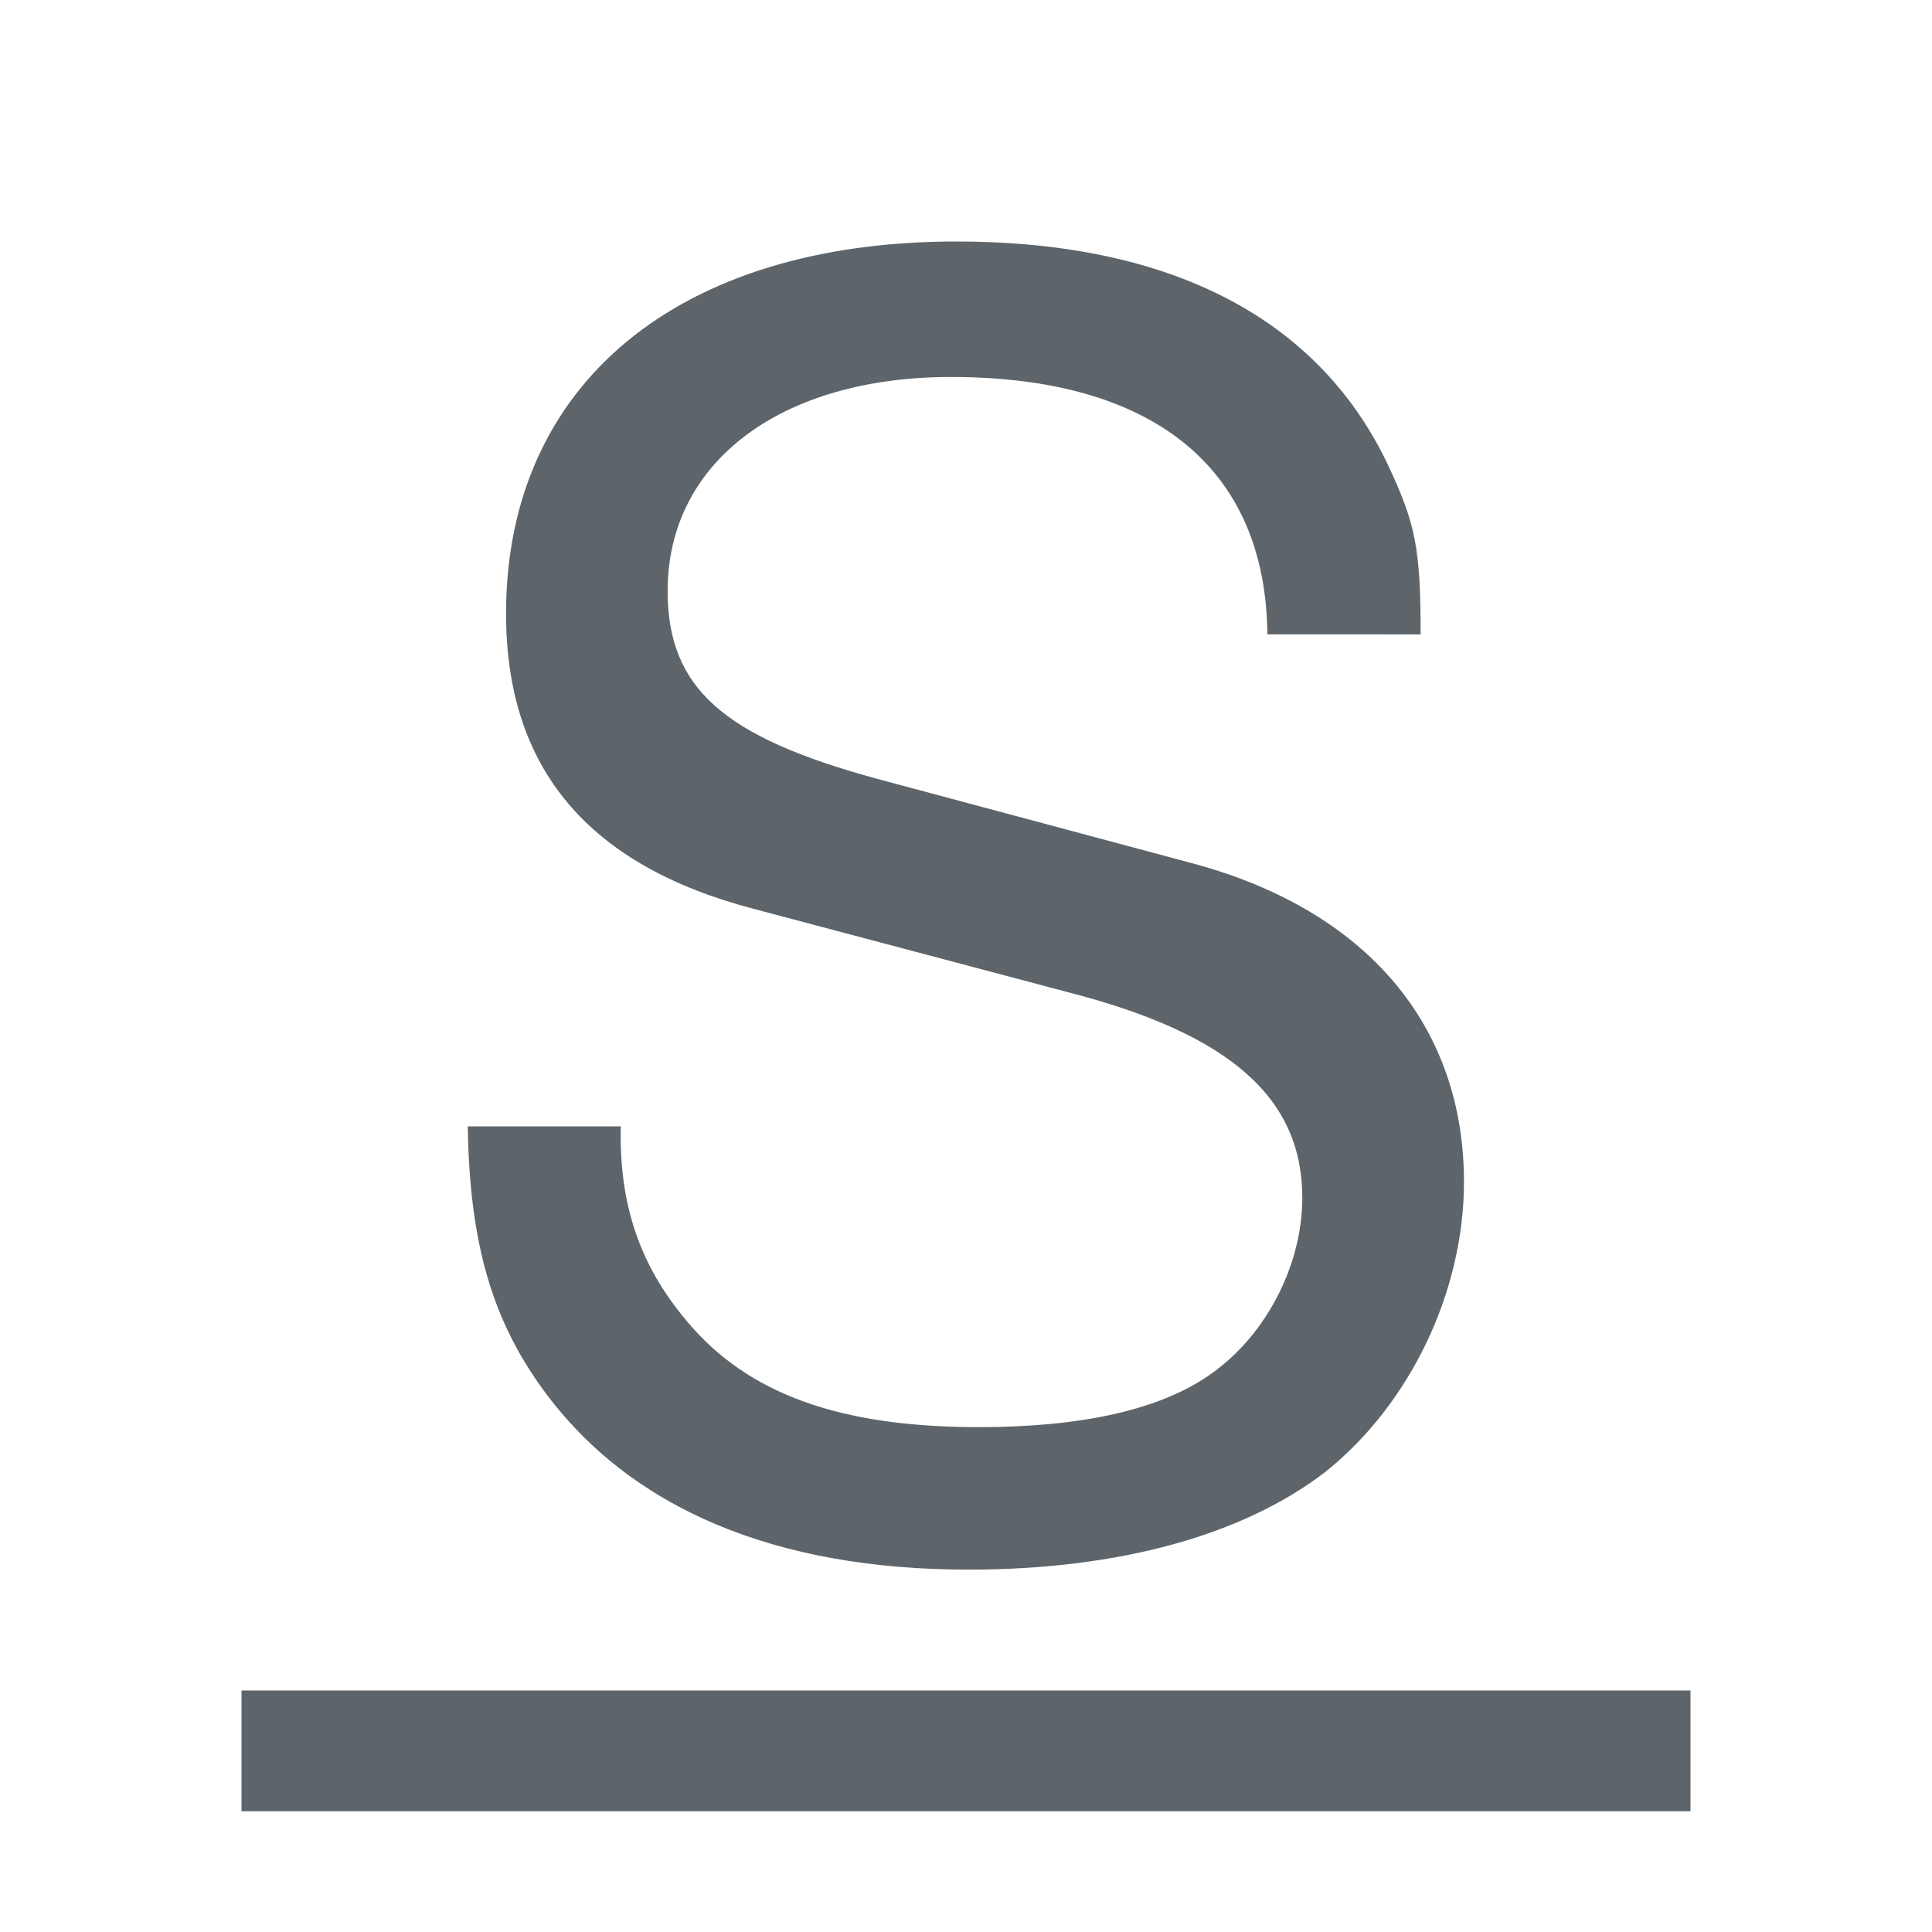
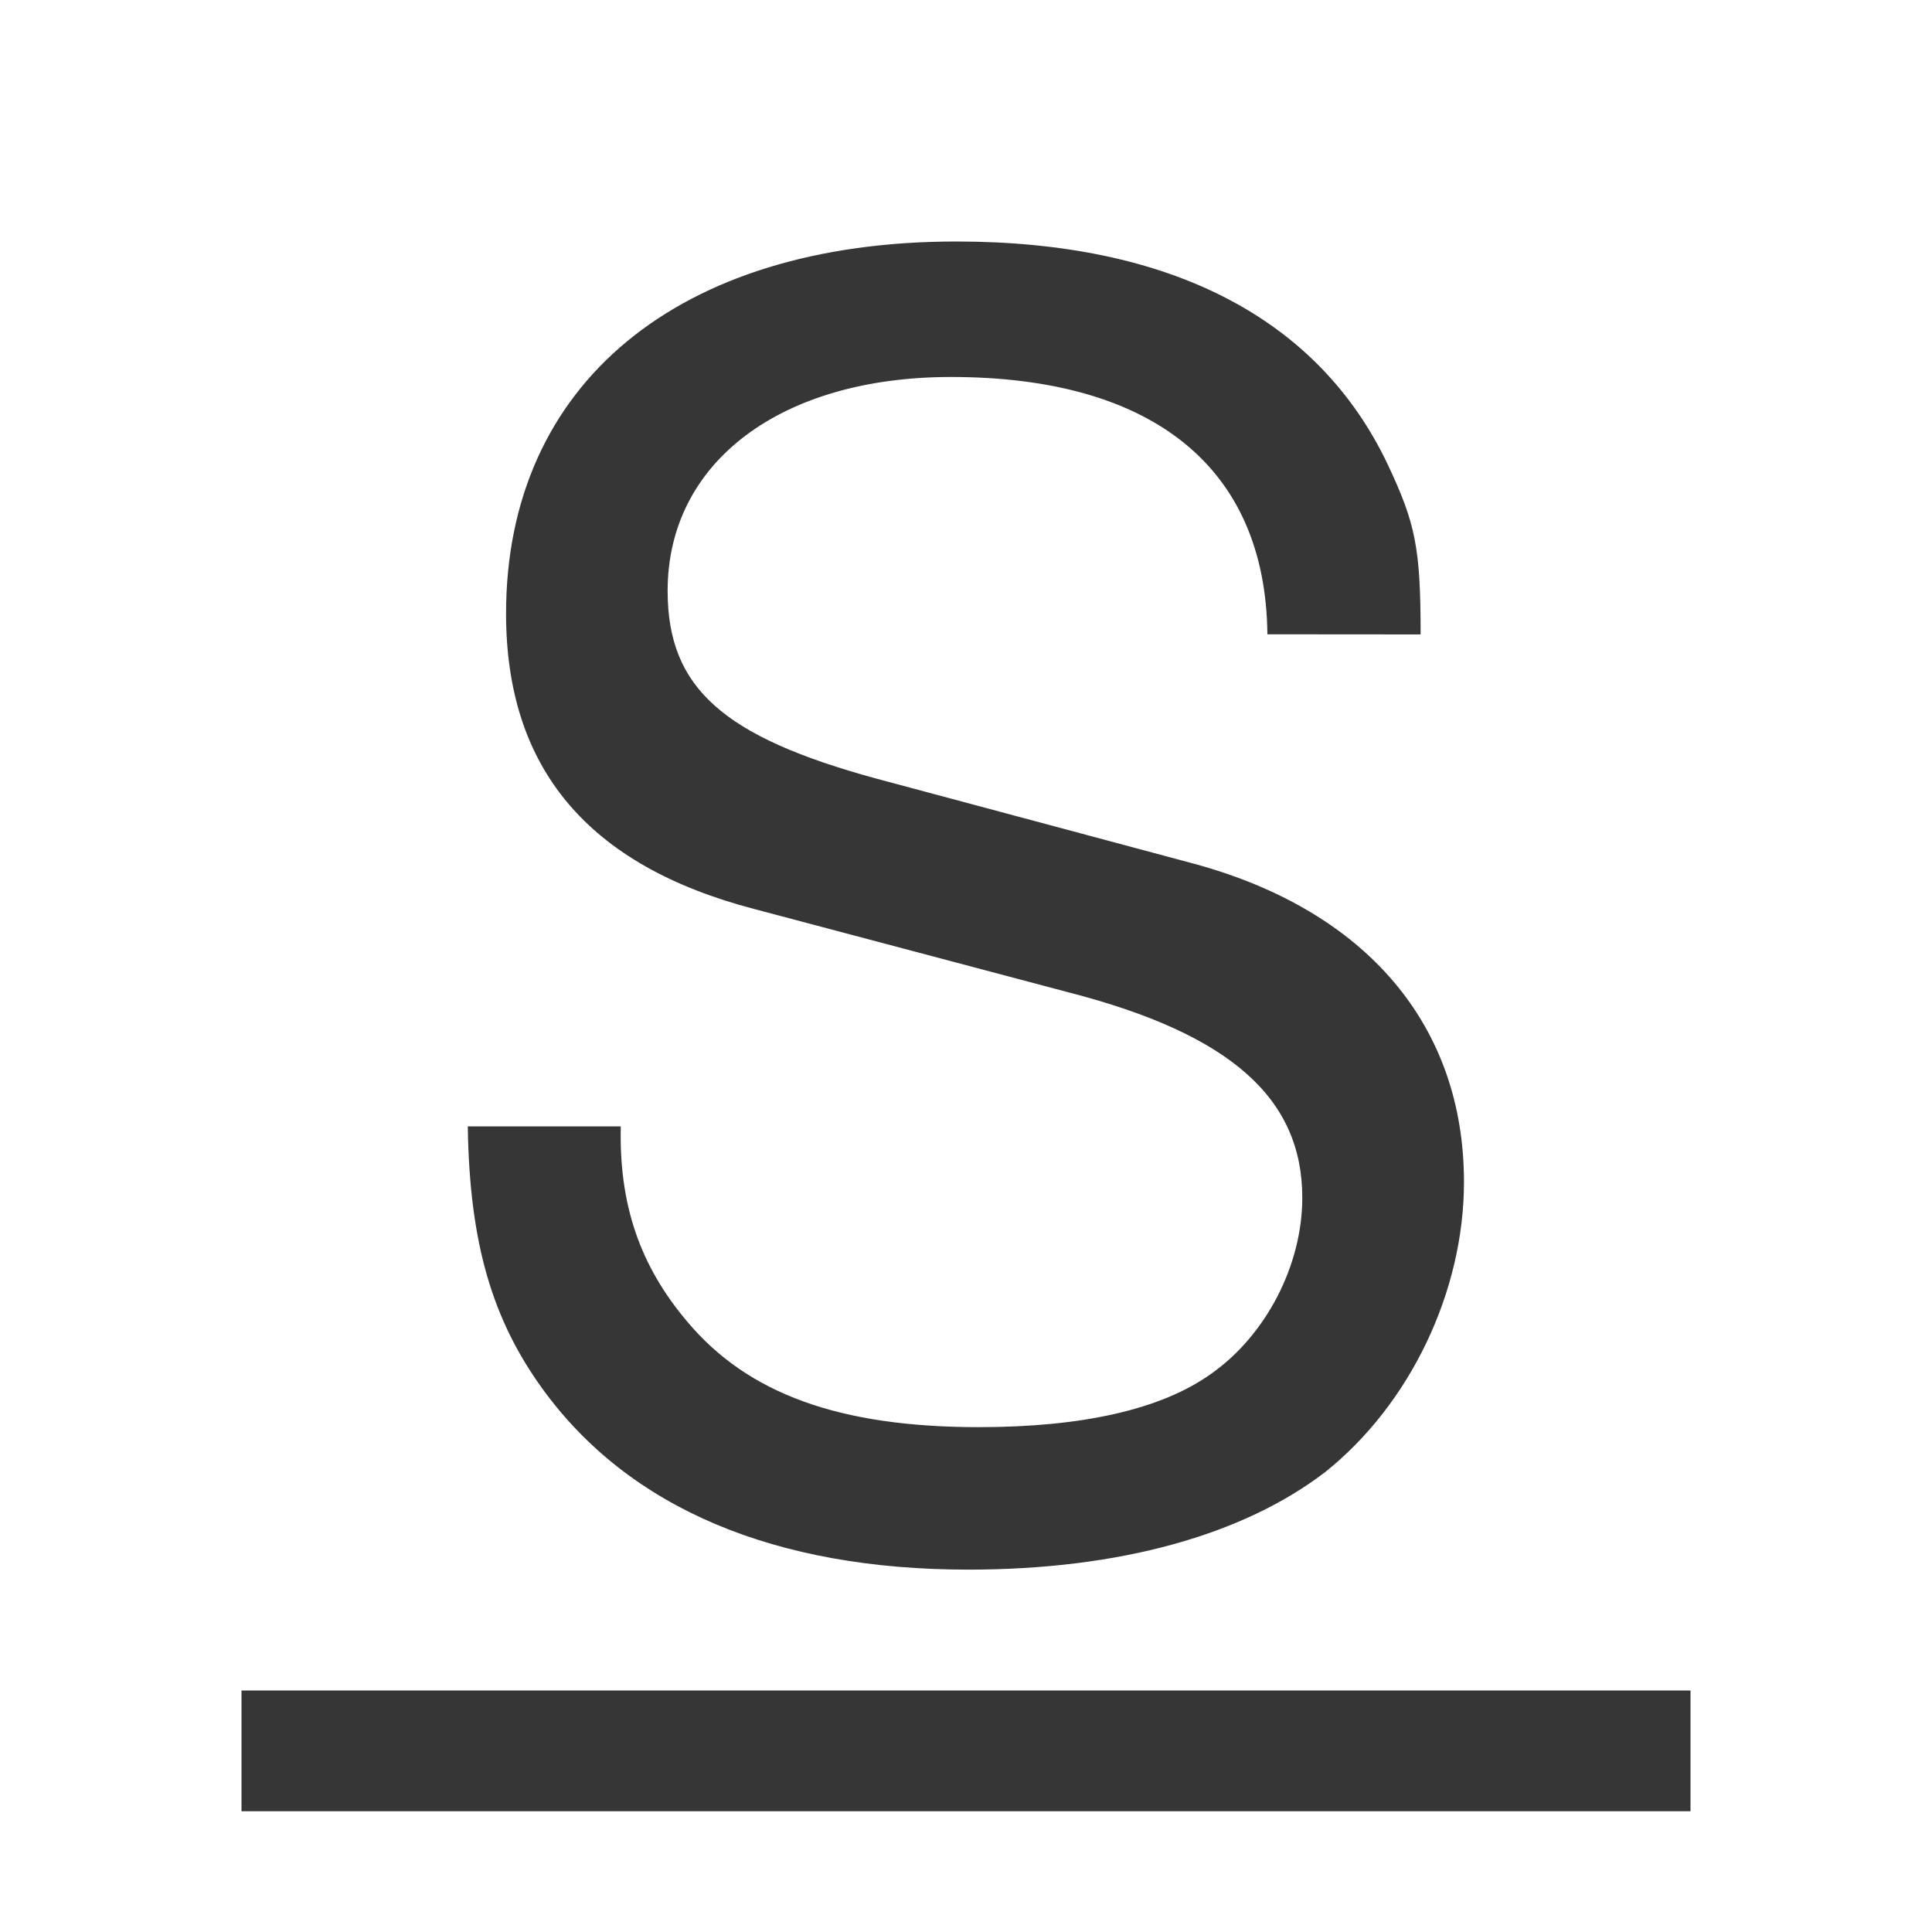
<svg xmlns="http://www.w3.org/2000/svg" width="16" height="16" version="1.1">
-   <g fill="#5d656b">
+   <g fill="#363636">
    <path d="m2 14v1h12v-1z" />
  </g>
-   <g fill="#5d656b" stroke-width=".36" aria-label="S">
-     <path d="m11.765 5.254c0-0.72-0.043-0.921-0.274-1.411-0.576-1.209-1.8-1.843-3.571-1.843-2.304 0-3.729 1.181-3.729 3.081 0 1.281 0.677 2.088 2.059 2.448l2.606 0.691c1.339 0.346 1.929 0.878 1.929 1.699 0 0.562-0.302 1.137-0.749 1.454-0.418 0.302-1.08 0.446-1.929 0.446-1.152 0-1.915-0.274-2.419-0.878-0.389-0.461-0.562-0.965-0.547-1.613h-1.267c0.014 0.965 0.202 1.598 0.619 2.174 0.72 0.993 1.929 1.497 3.527 1.497 1.253 0 2.275-0.288 2.952-0.806 0.706-0.562 1.152-1.497 1.152-2.404 0-1.296-0.806-2.246-2.232-2.635l-2.635-0.706c-1.267-0.346-1.728-0.749-1.728-1.555 0-1.065 0.936-1.771 2.347-1.771 1.67 0 2.606 0.749 2.62 2.131z" fill="#5d656b" stroke-width=".36" />
+   <g fill="#363636" stroke-width=".36" aria-label="S">
+     <path d="m11.765 5.254c0-0.72-0.043-0.921-0.274-1.411-0.576-1.209-1.8-1.843-3.571-1.843-2.304 0-3.729 1.181-3.729 3.081 0 1.281 0.677 2.088 2.059 2.448l2.606 0.691c1.339 0.346 1.929 0.878 1.929 1.699 0 0.562-0.302 1.137-0.749 1.454-0.418 0.302-1.08 0.446-1.929 0.446-1.152 0-1.915-0.274-2.419-0.878-0.389-0.461-0.562-0.965-0.547-1.613h-1.267c0.014 0.965 0.202 1.598 0.619 2.174 0.72 0.993 1.929 1.497 3.527 1.497 1.253 0 2.275-0.288 2.952-0.806 0.706-0.562 1.152-1.497 1.152-2.404 0-1.296-0.806-2.246-2.232-2.635l-2.635-0.706c-1.267-0.346-1.728-0.749-1.728-1.555 0-1.065 0.936-1.771 2.347-1.771 1.67 0 2.606 0.749 2.62 2.131z" fill="#363636" stroke-width=".36" />
  </g>
</svg>
